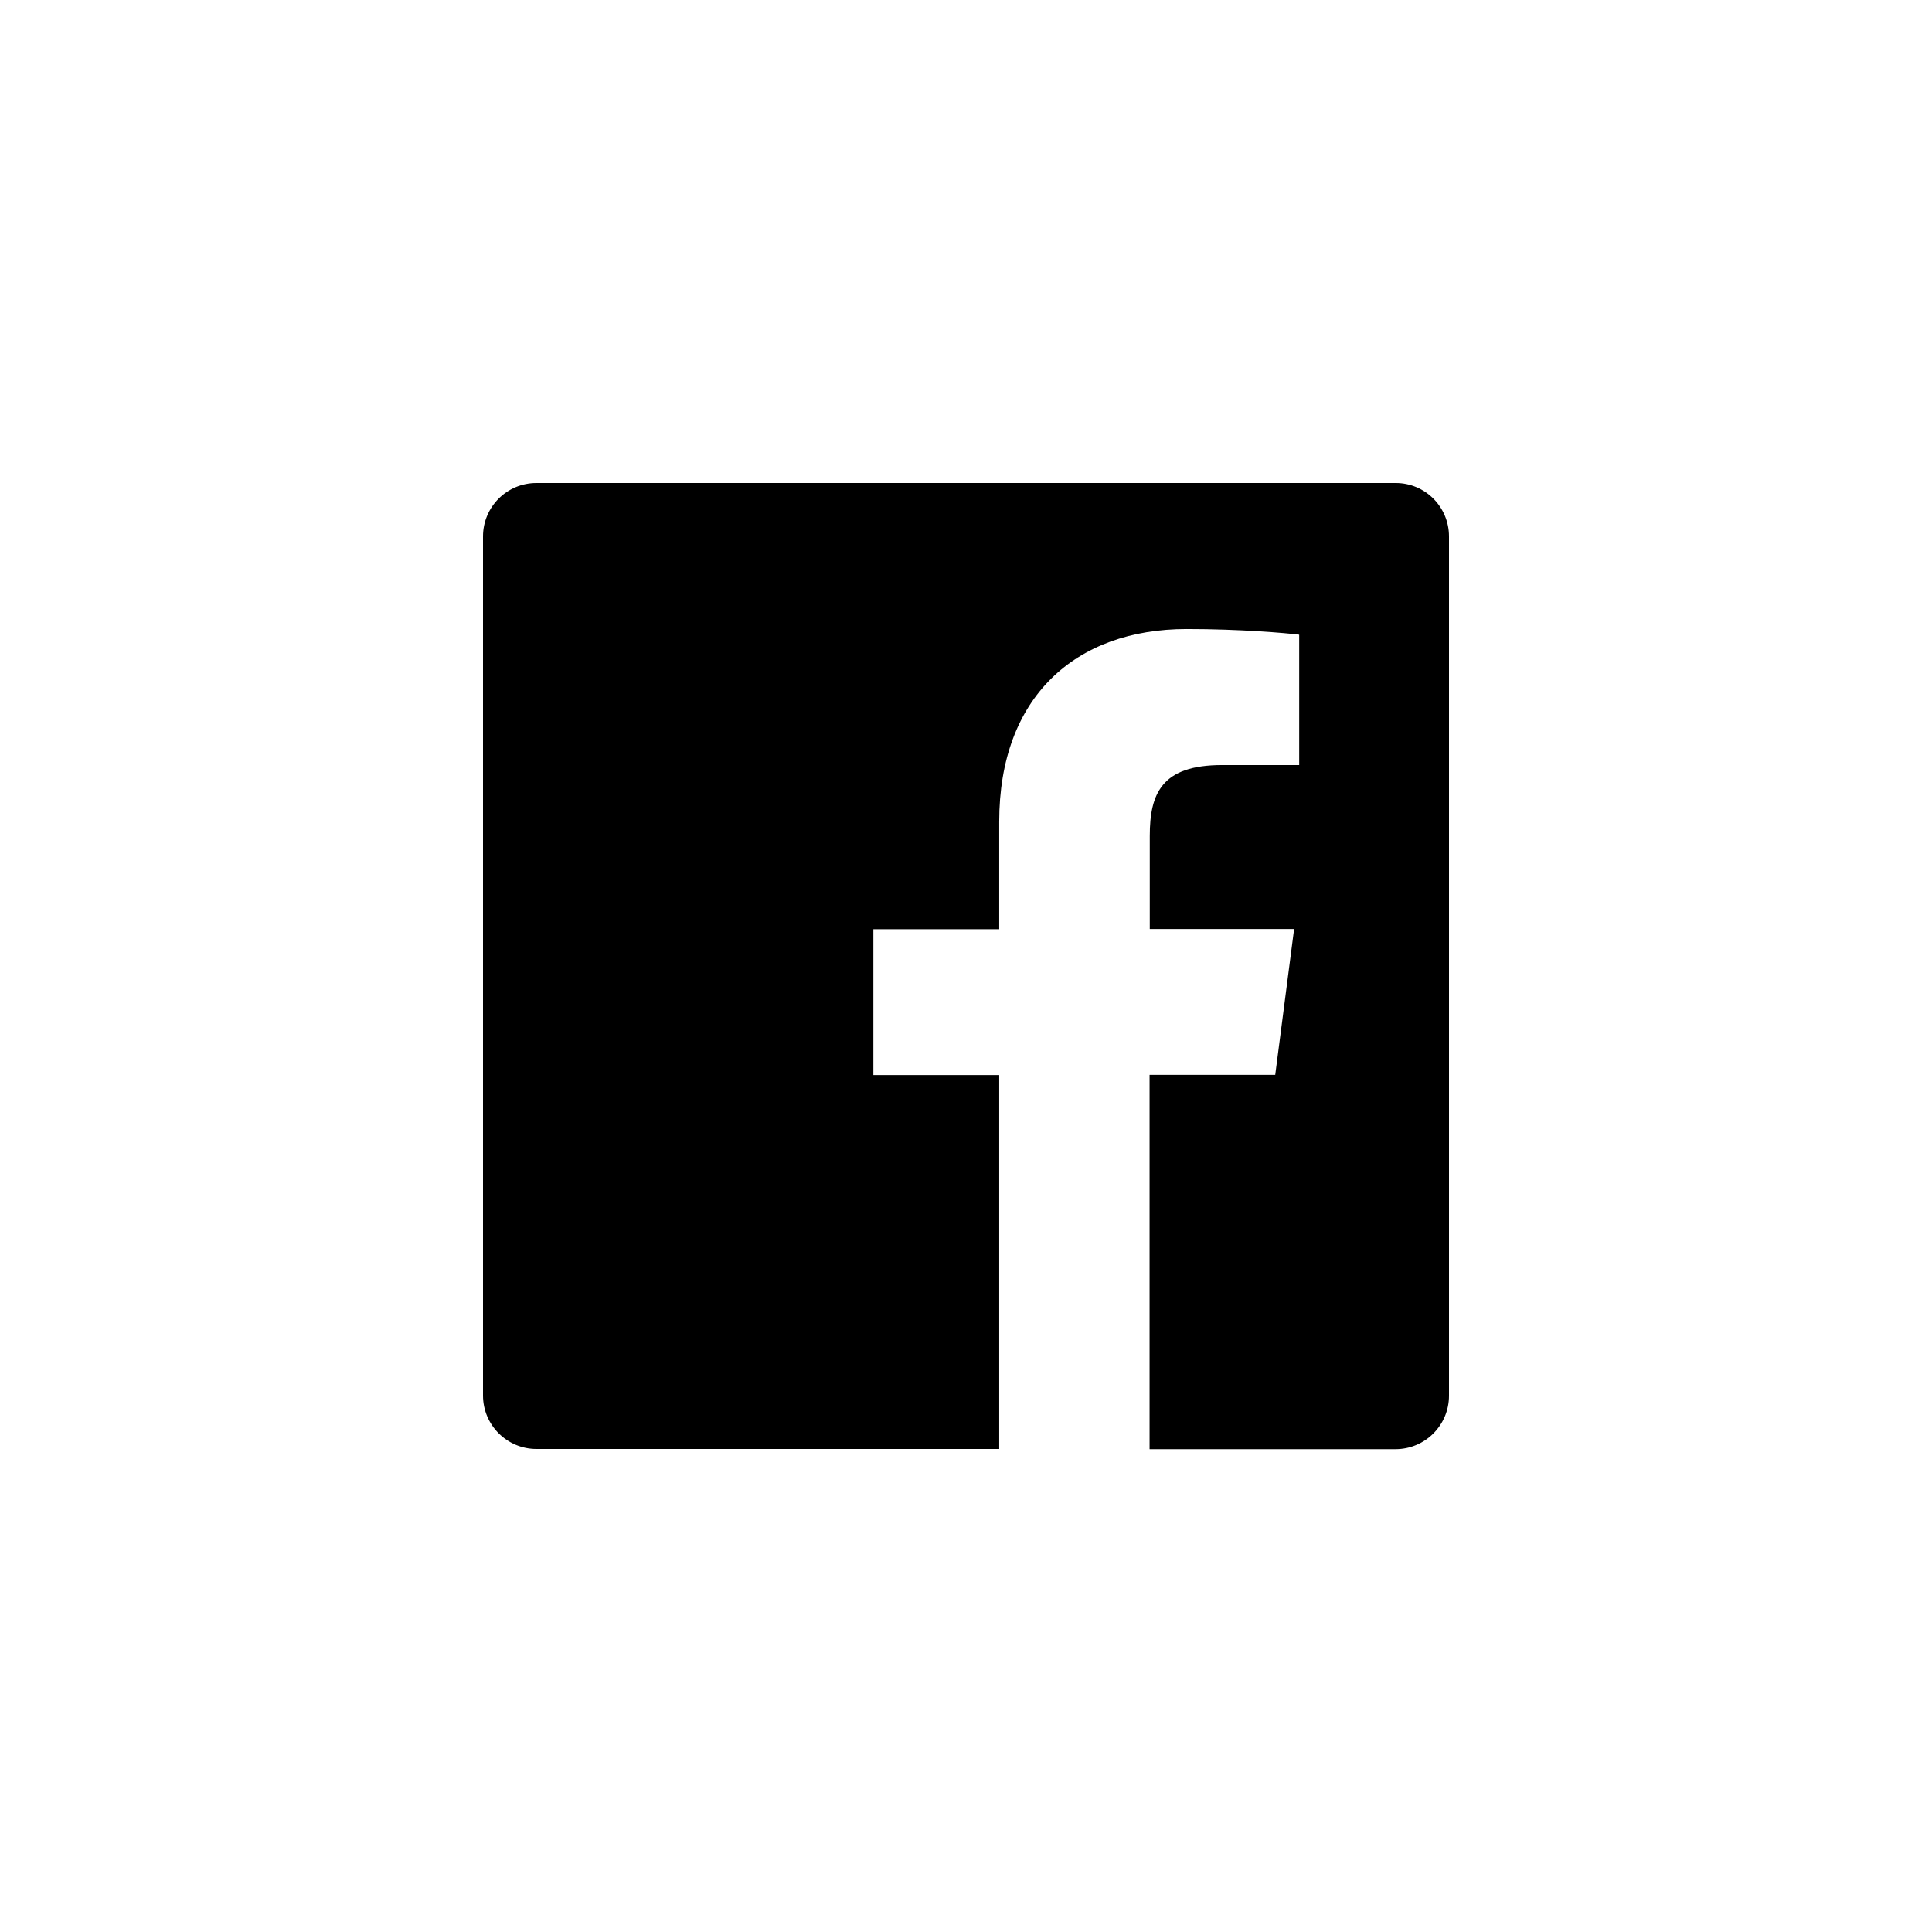
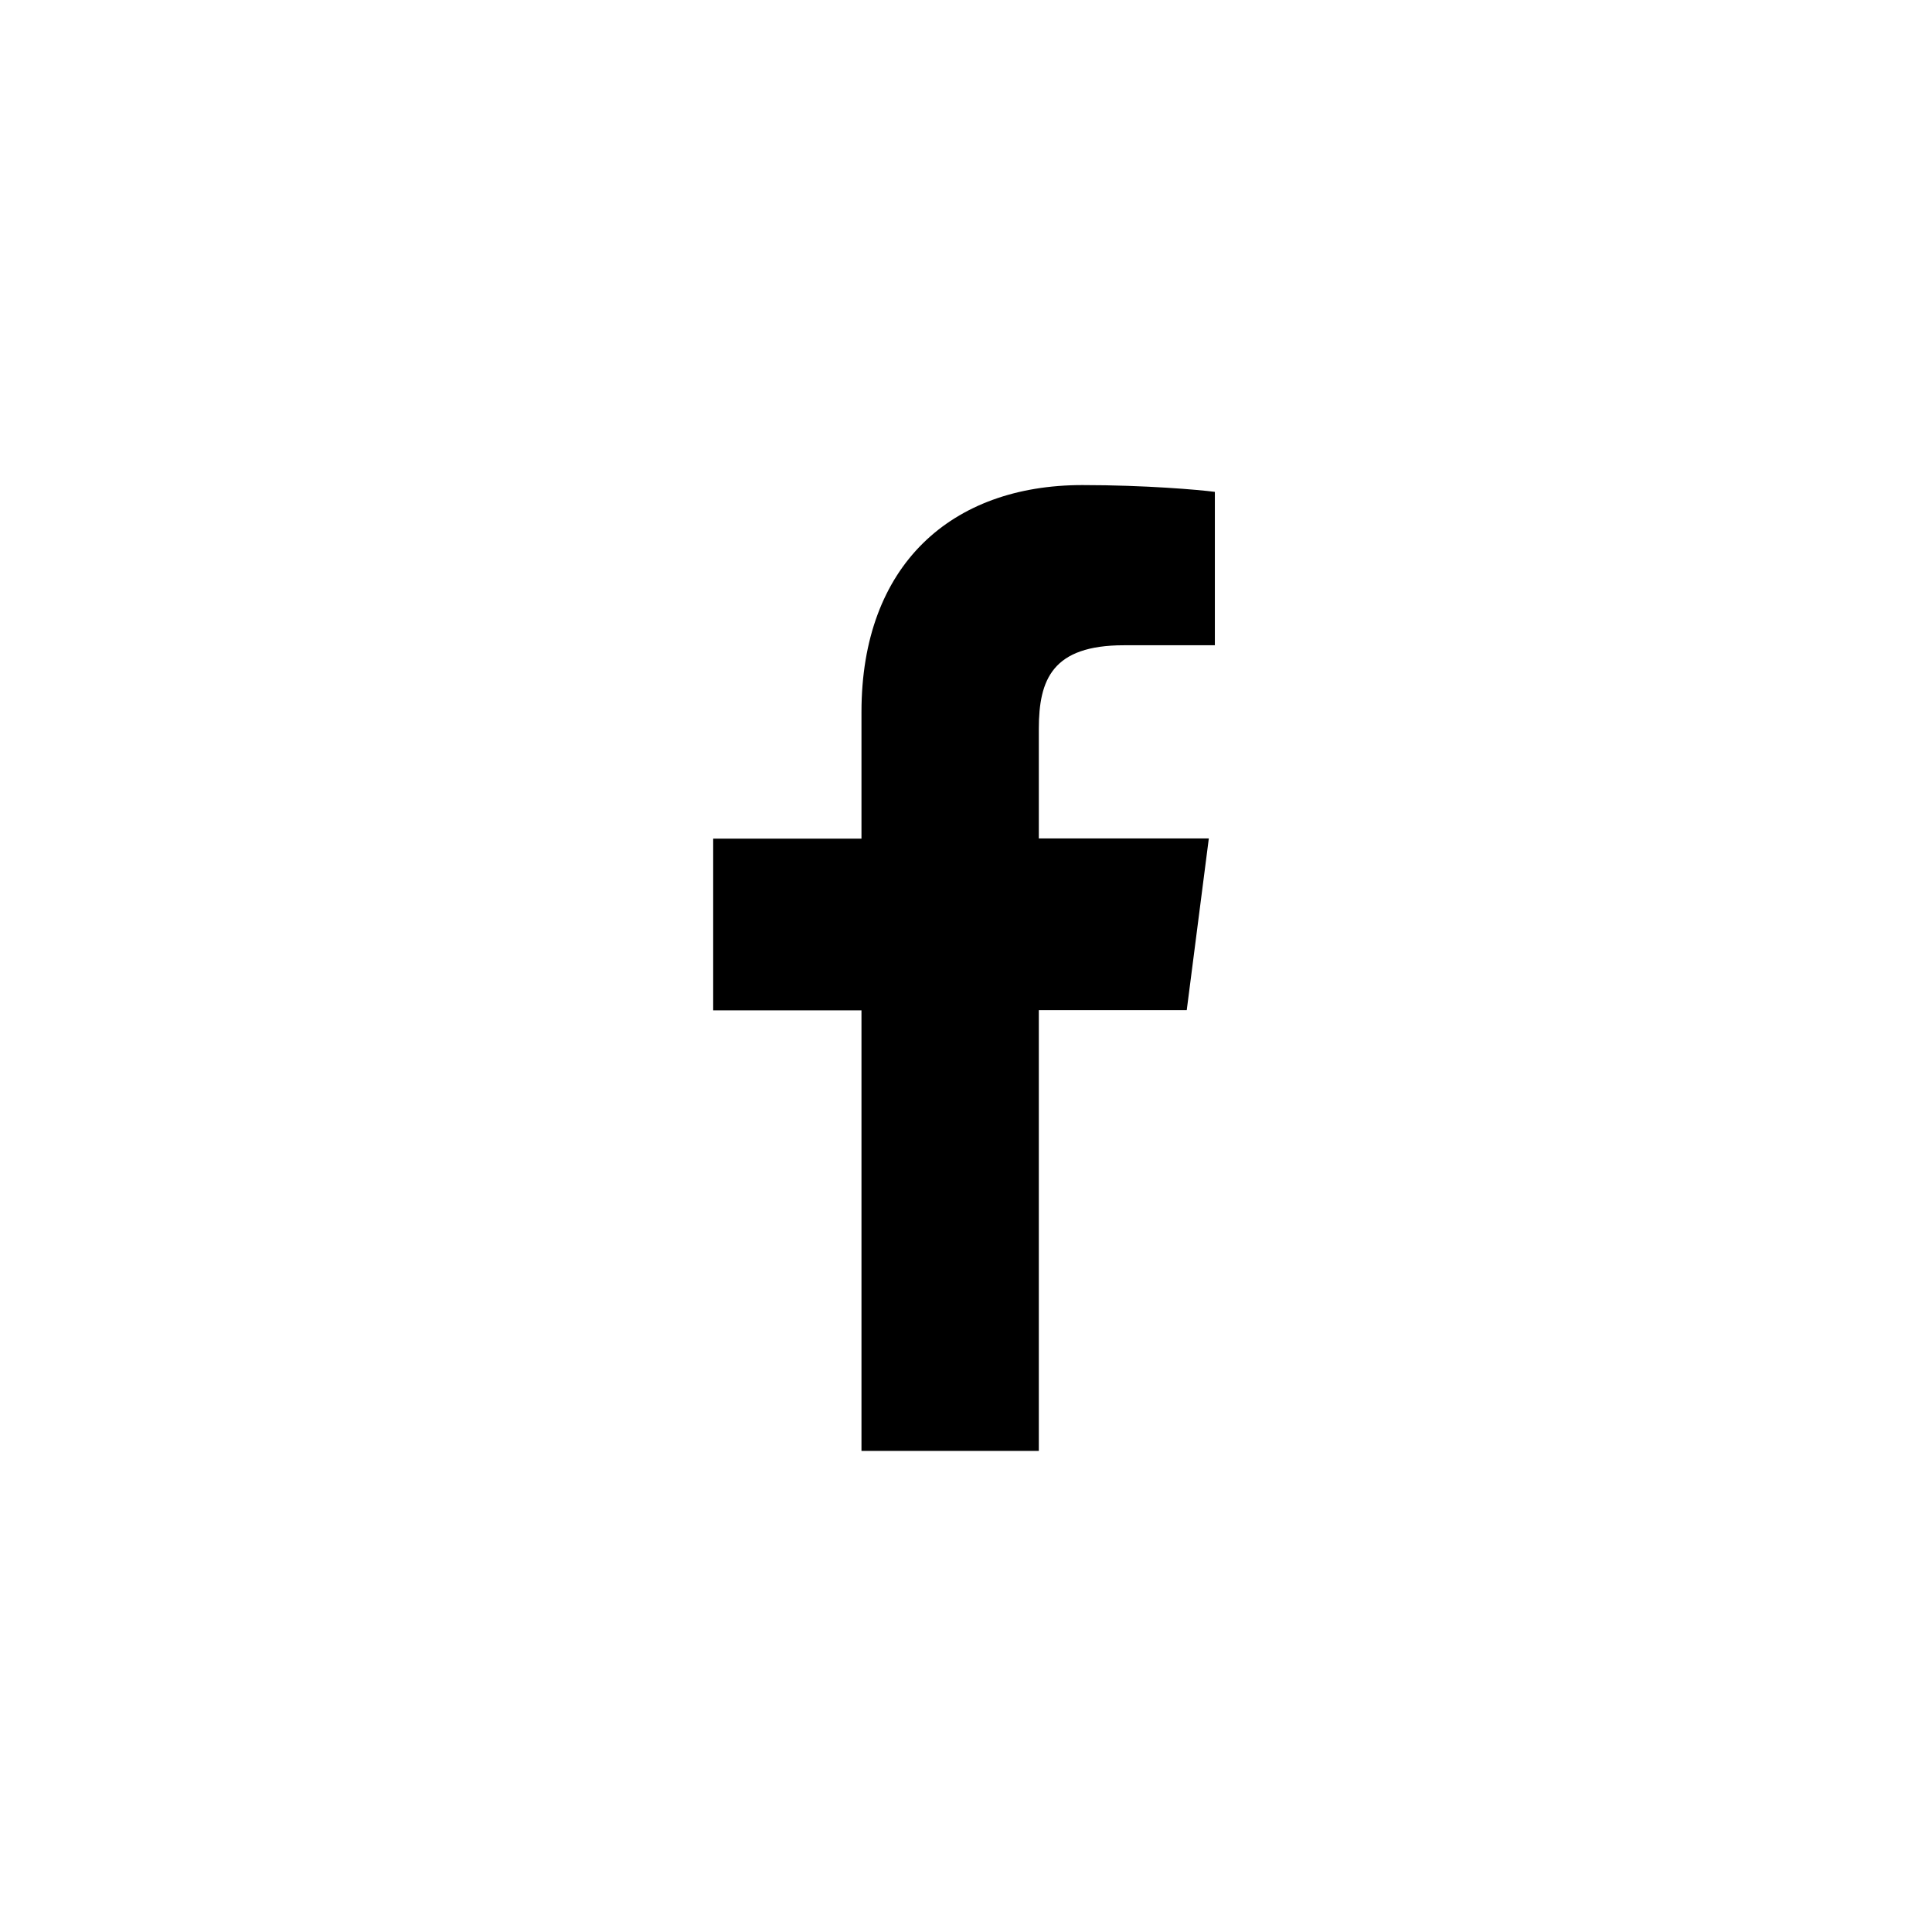
<svg xmlns="http://www.w3.org/2000/svg" viewBox="0 0 1024 1024">
-   <path d="M768 284.3v455.5c0 15.6-12.7 28.3-28.3 28.3H609.3V569.7h66.6l10-77.3h-76.5v-49.3c0-22.4 6.2-37.6 38.3-37.6h40.9v-69.1c-7.1-.9-31.4-3-59.6-3-59 0-99.4 36-99.4 102.1v57h-66.7v77.3h66.7V768H284.3c-15.6 0-28.3-12.7-28.3-28.3V284.3c0-15.6 12.6-28.3 28.3-28.3h455.5c15.5 0 28.2 12.6 28.2 28.3z" />
+   <path d="M643.9 342h-48.2c-37.8 0-45.1 18-45.1 44.3v58.1h90.1l-11.7 91h-78.4V769h-94V535.5H378v-91h78.6v-67.1c0-77.9 47.6-120.3 117.1-120.3 33.3 0 61.9 2.5 70.2 3.6V342z" />
</svg>
